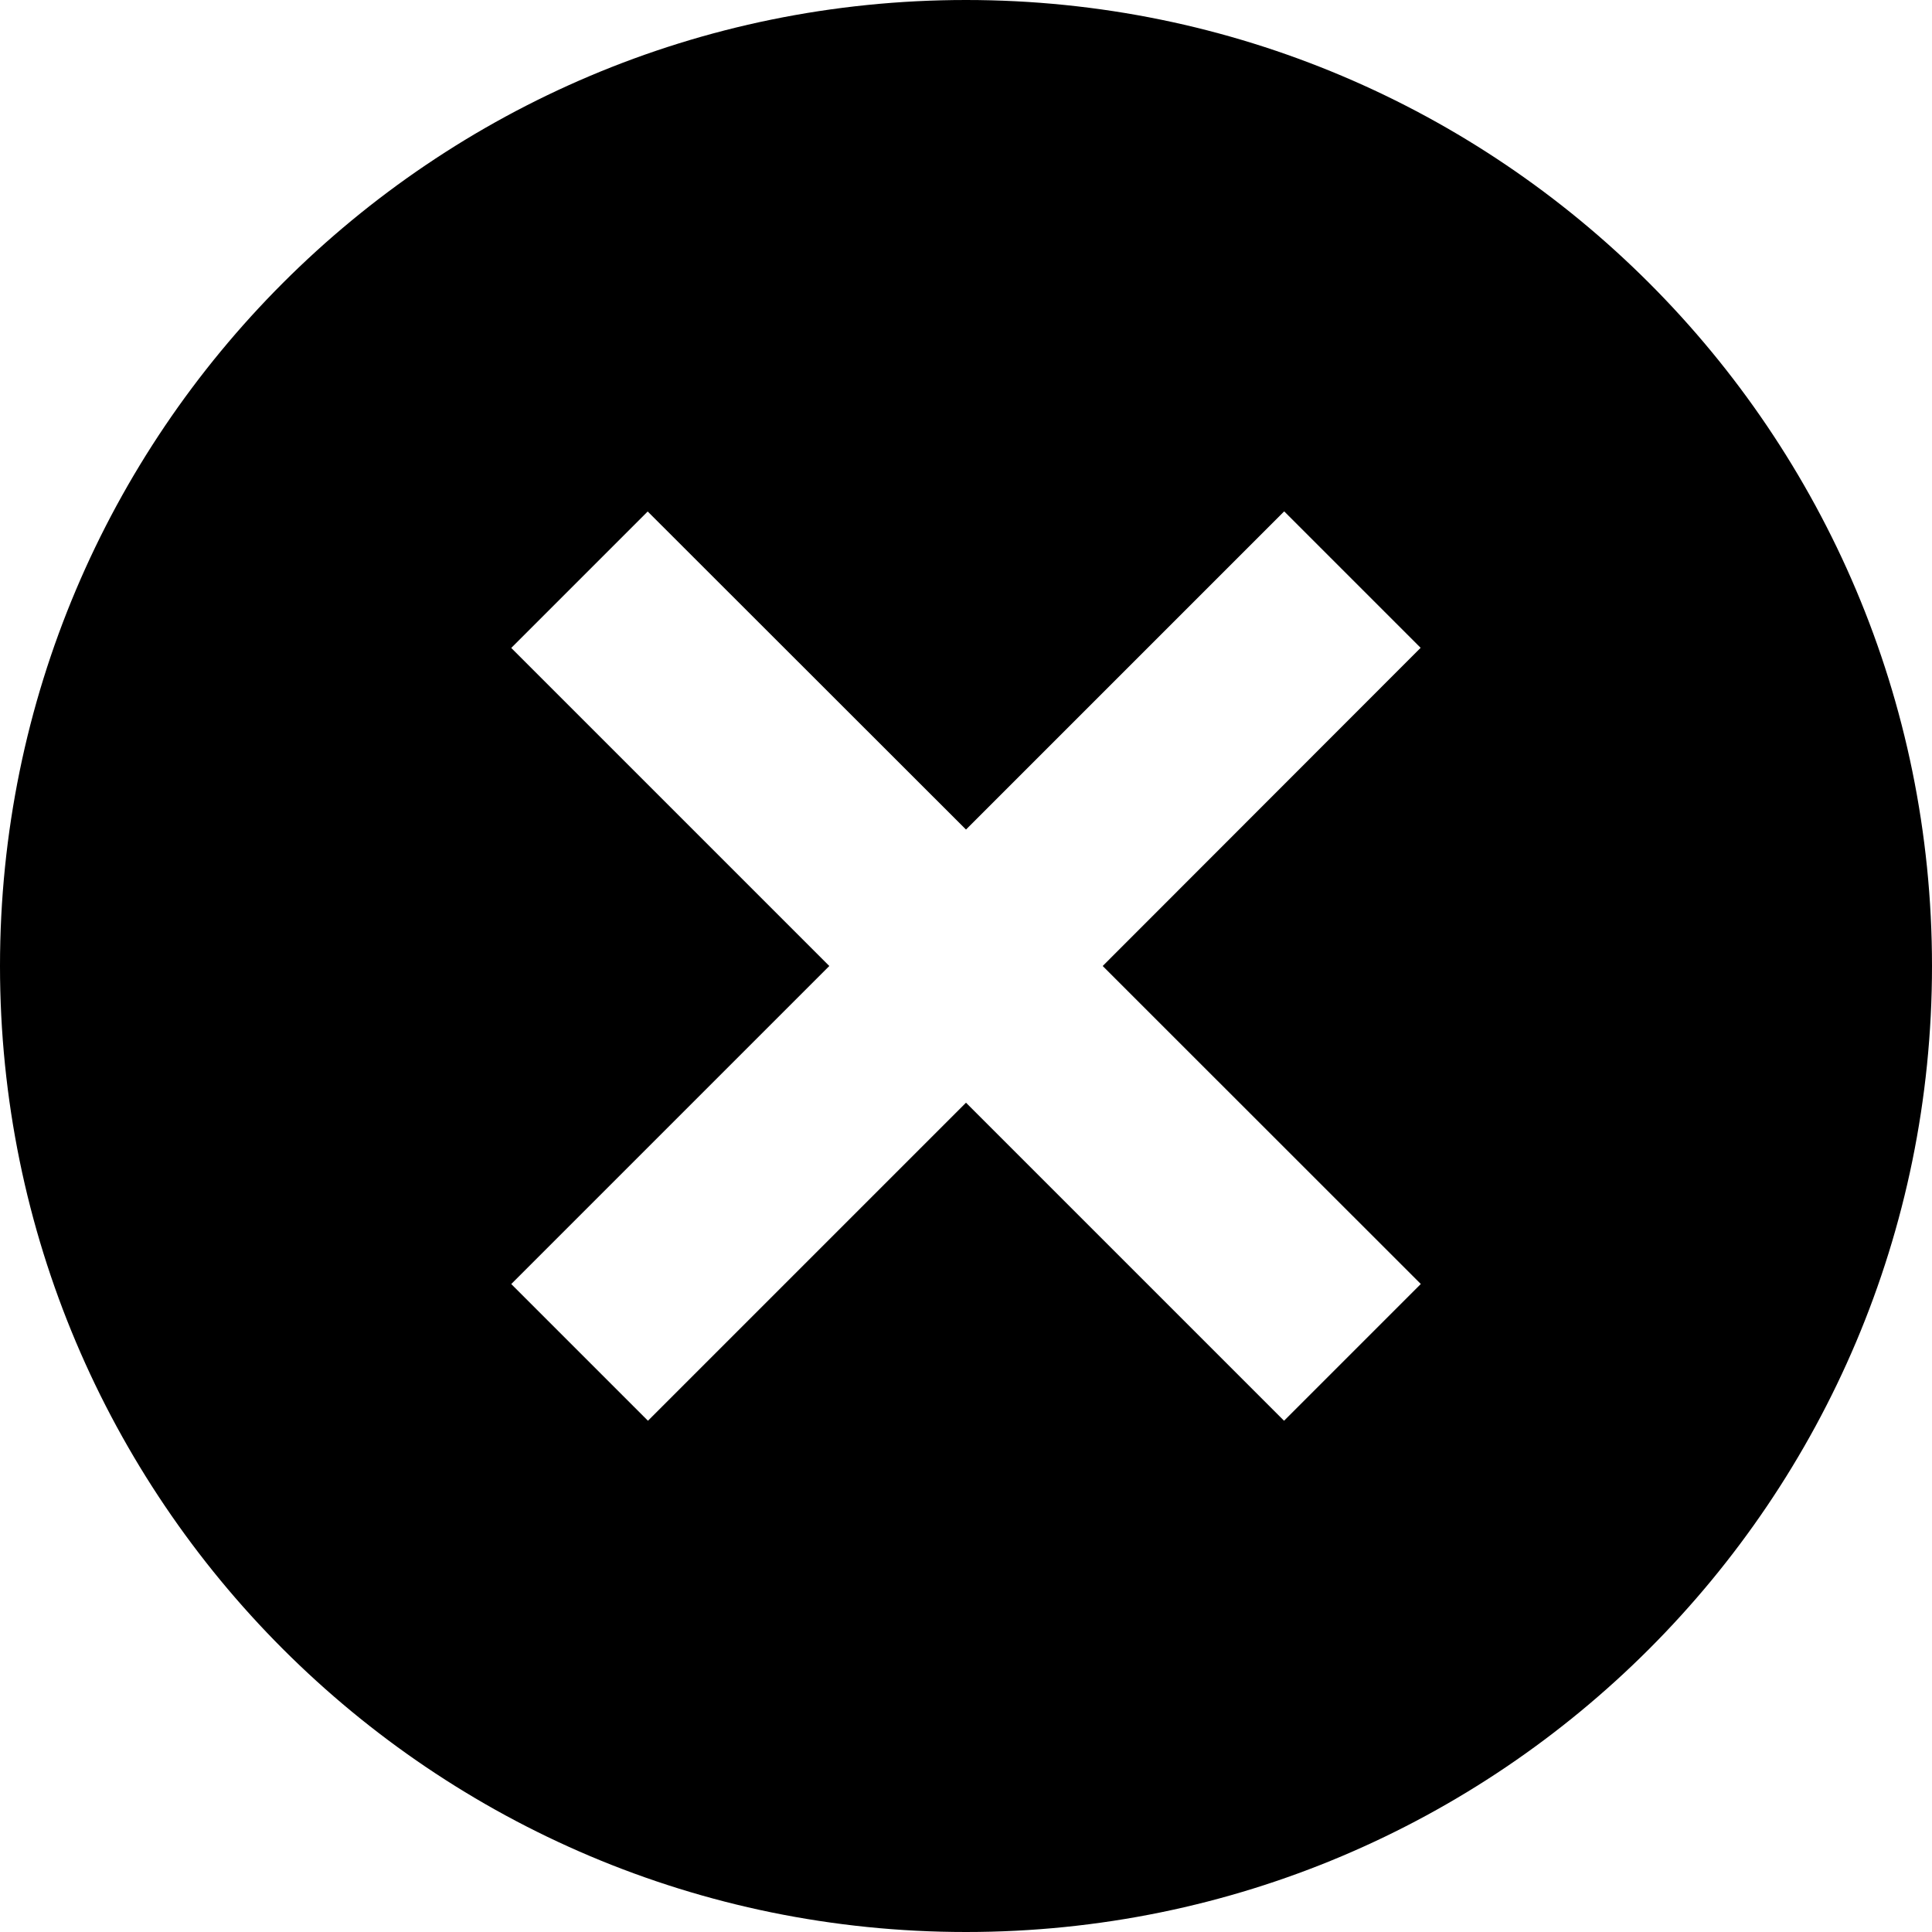
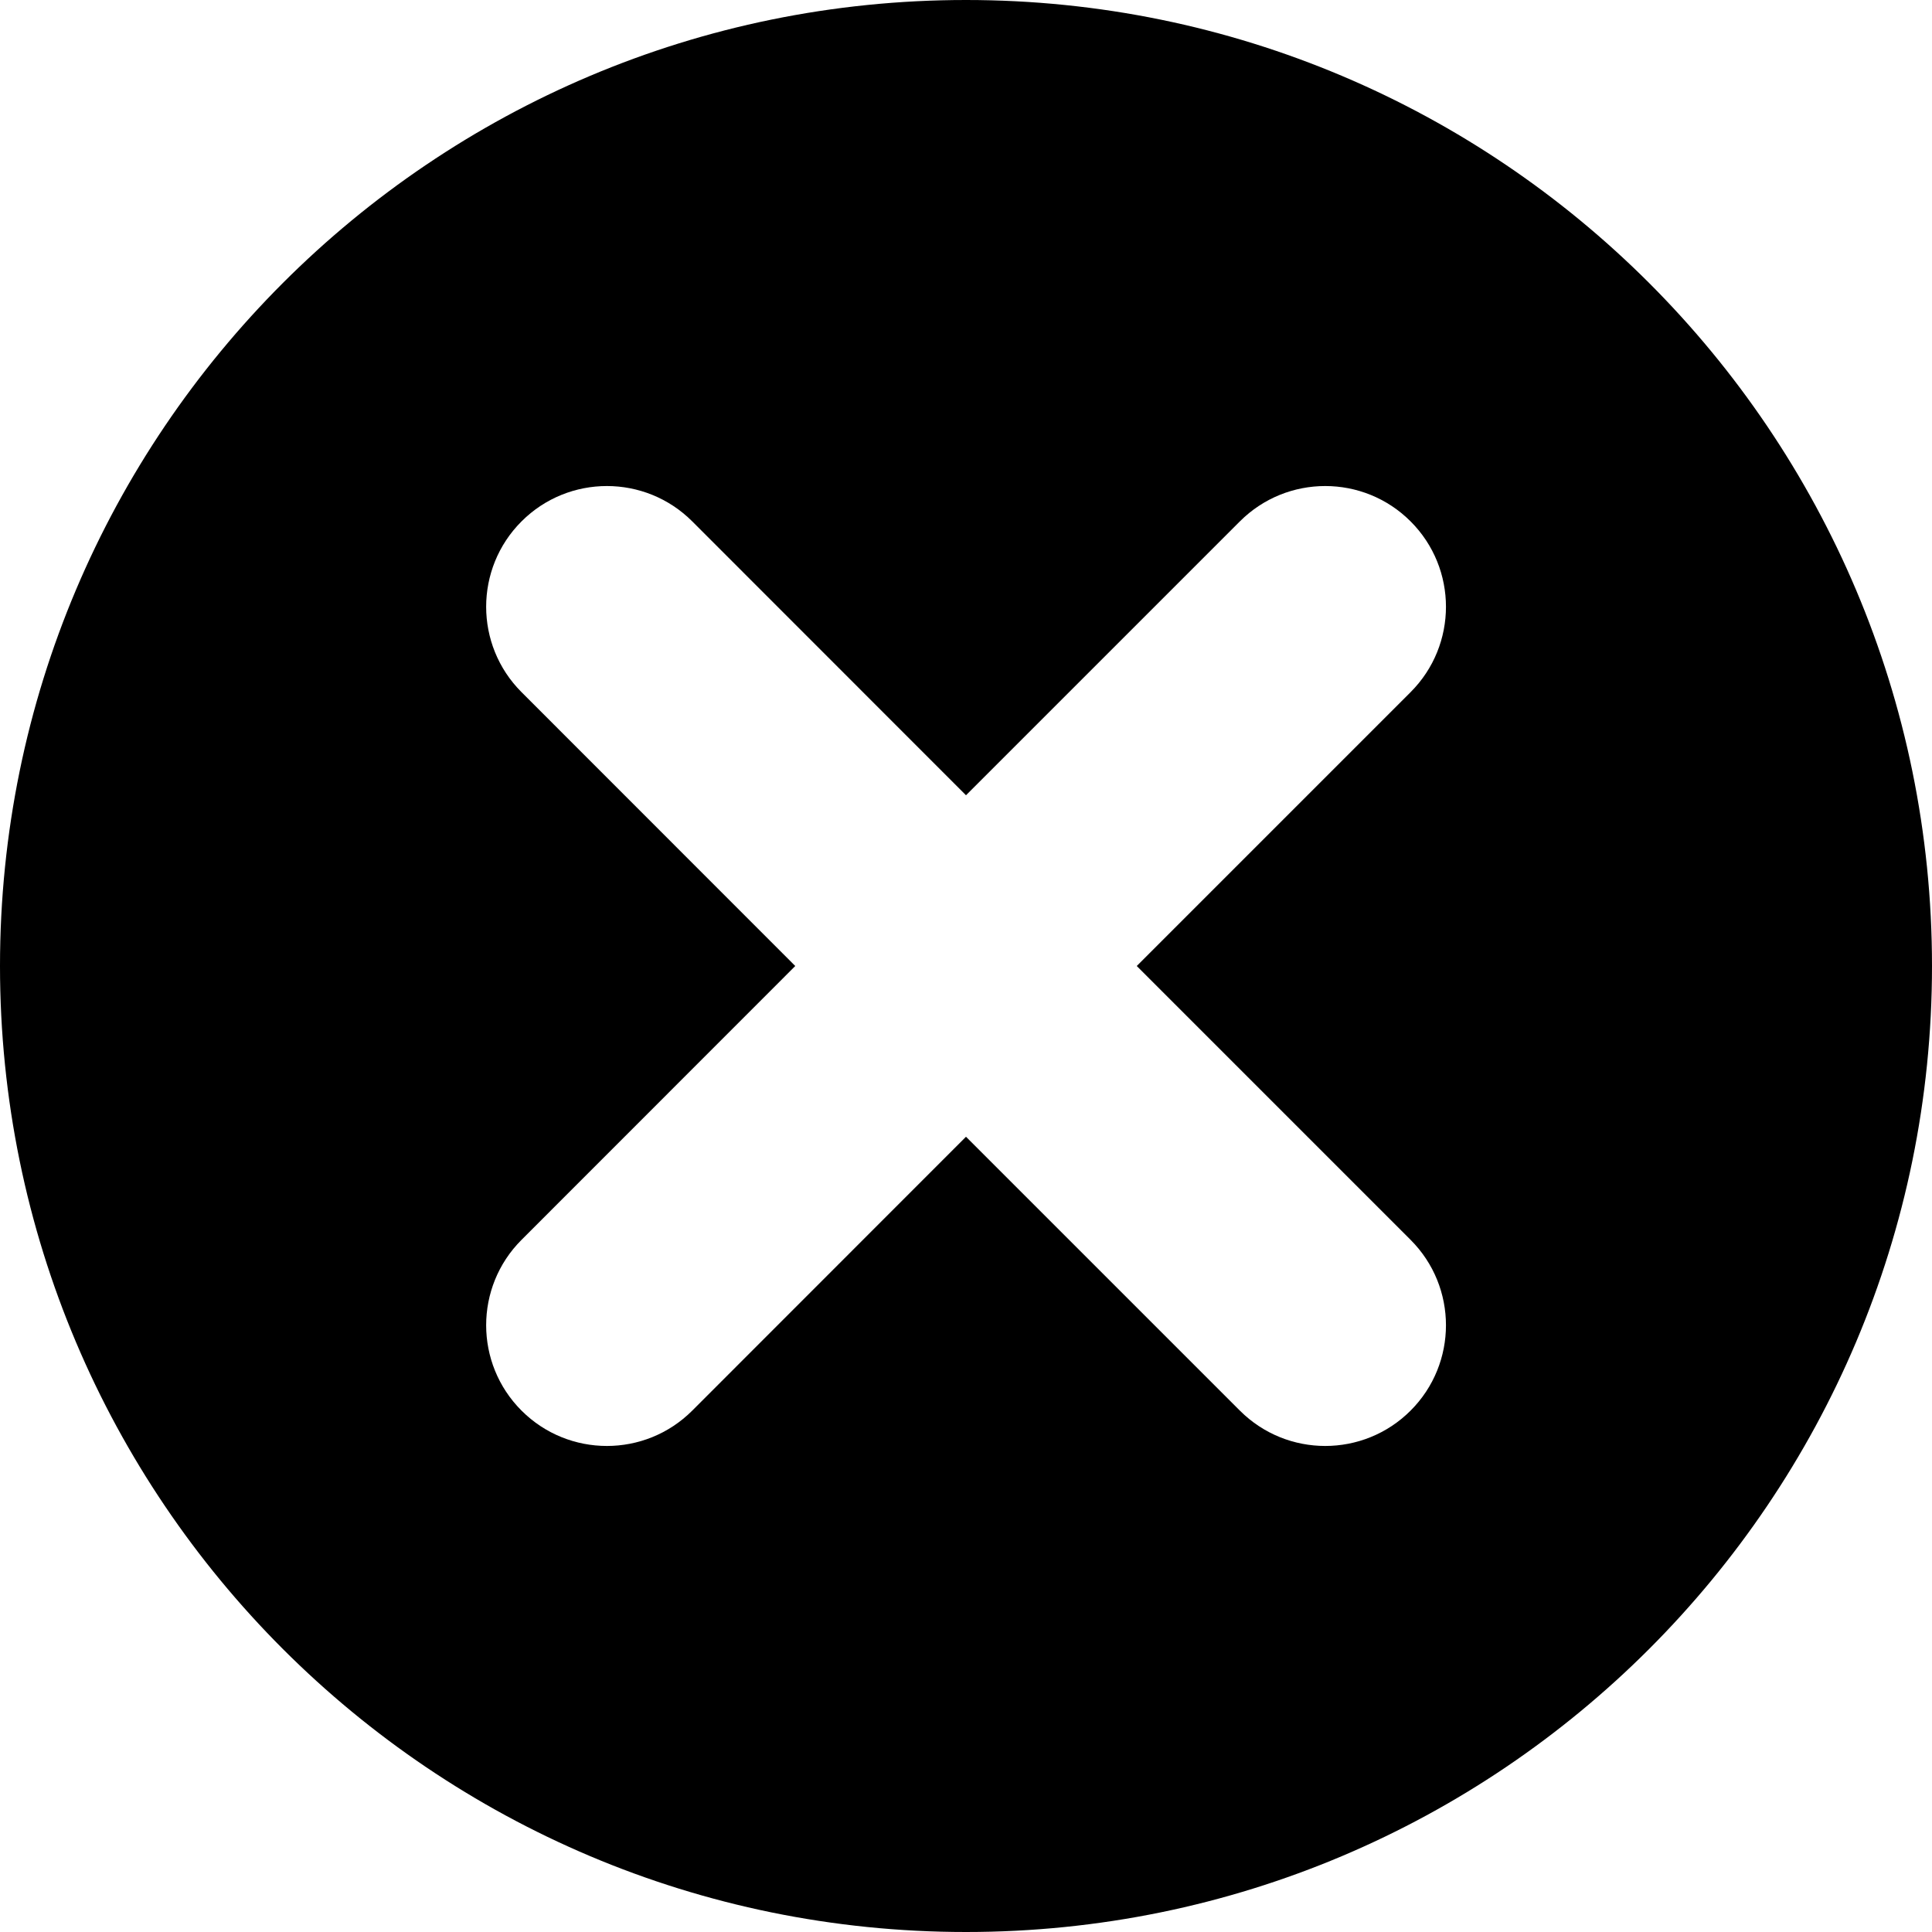
<svg xmlns="http://www.w3.org/2000/svg" viewBox="0 0 16 16">
-   <path d="M8 0a8 8 0 1 0 0 16A8 8 0 0 0 8 0zm3.766 10.634l-1.132 1.132L8 9.132l-2.634 2.634-1.132-1.132L6.868 8 4.234 5.366l1.13-1.13L8 6.87l2.635-2.635 1.13 1.13L9.132 8l2.635 2.634z" />
+   <path d="M11.682 10.268a.999.999 0 1 1-1.414 1.414L8 9.414l-2.267 2.268a.999.999 0 1 1-1.414-1.414L6.586 8 4.319 5.732a.999.999 0 1 1 1.414-1.414L8 6.586l2.268-2.268a.999.999 0 1 1 1.414 1.414L9.414 8l2.268 2.268zM8 0a8 8 0 1 0 0 16A8 8 0 0 0 8 0z" />
</svg>
